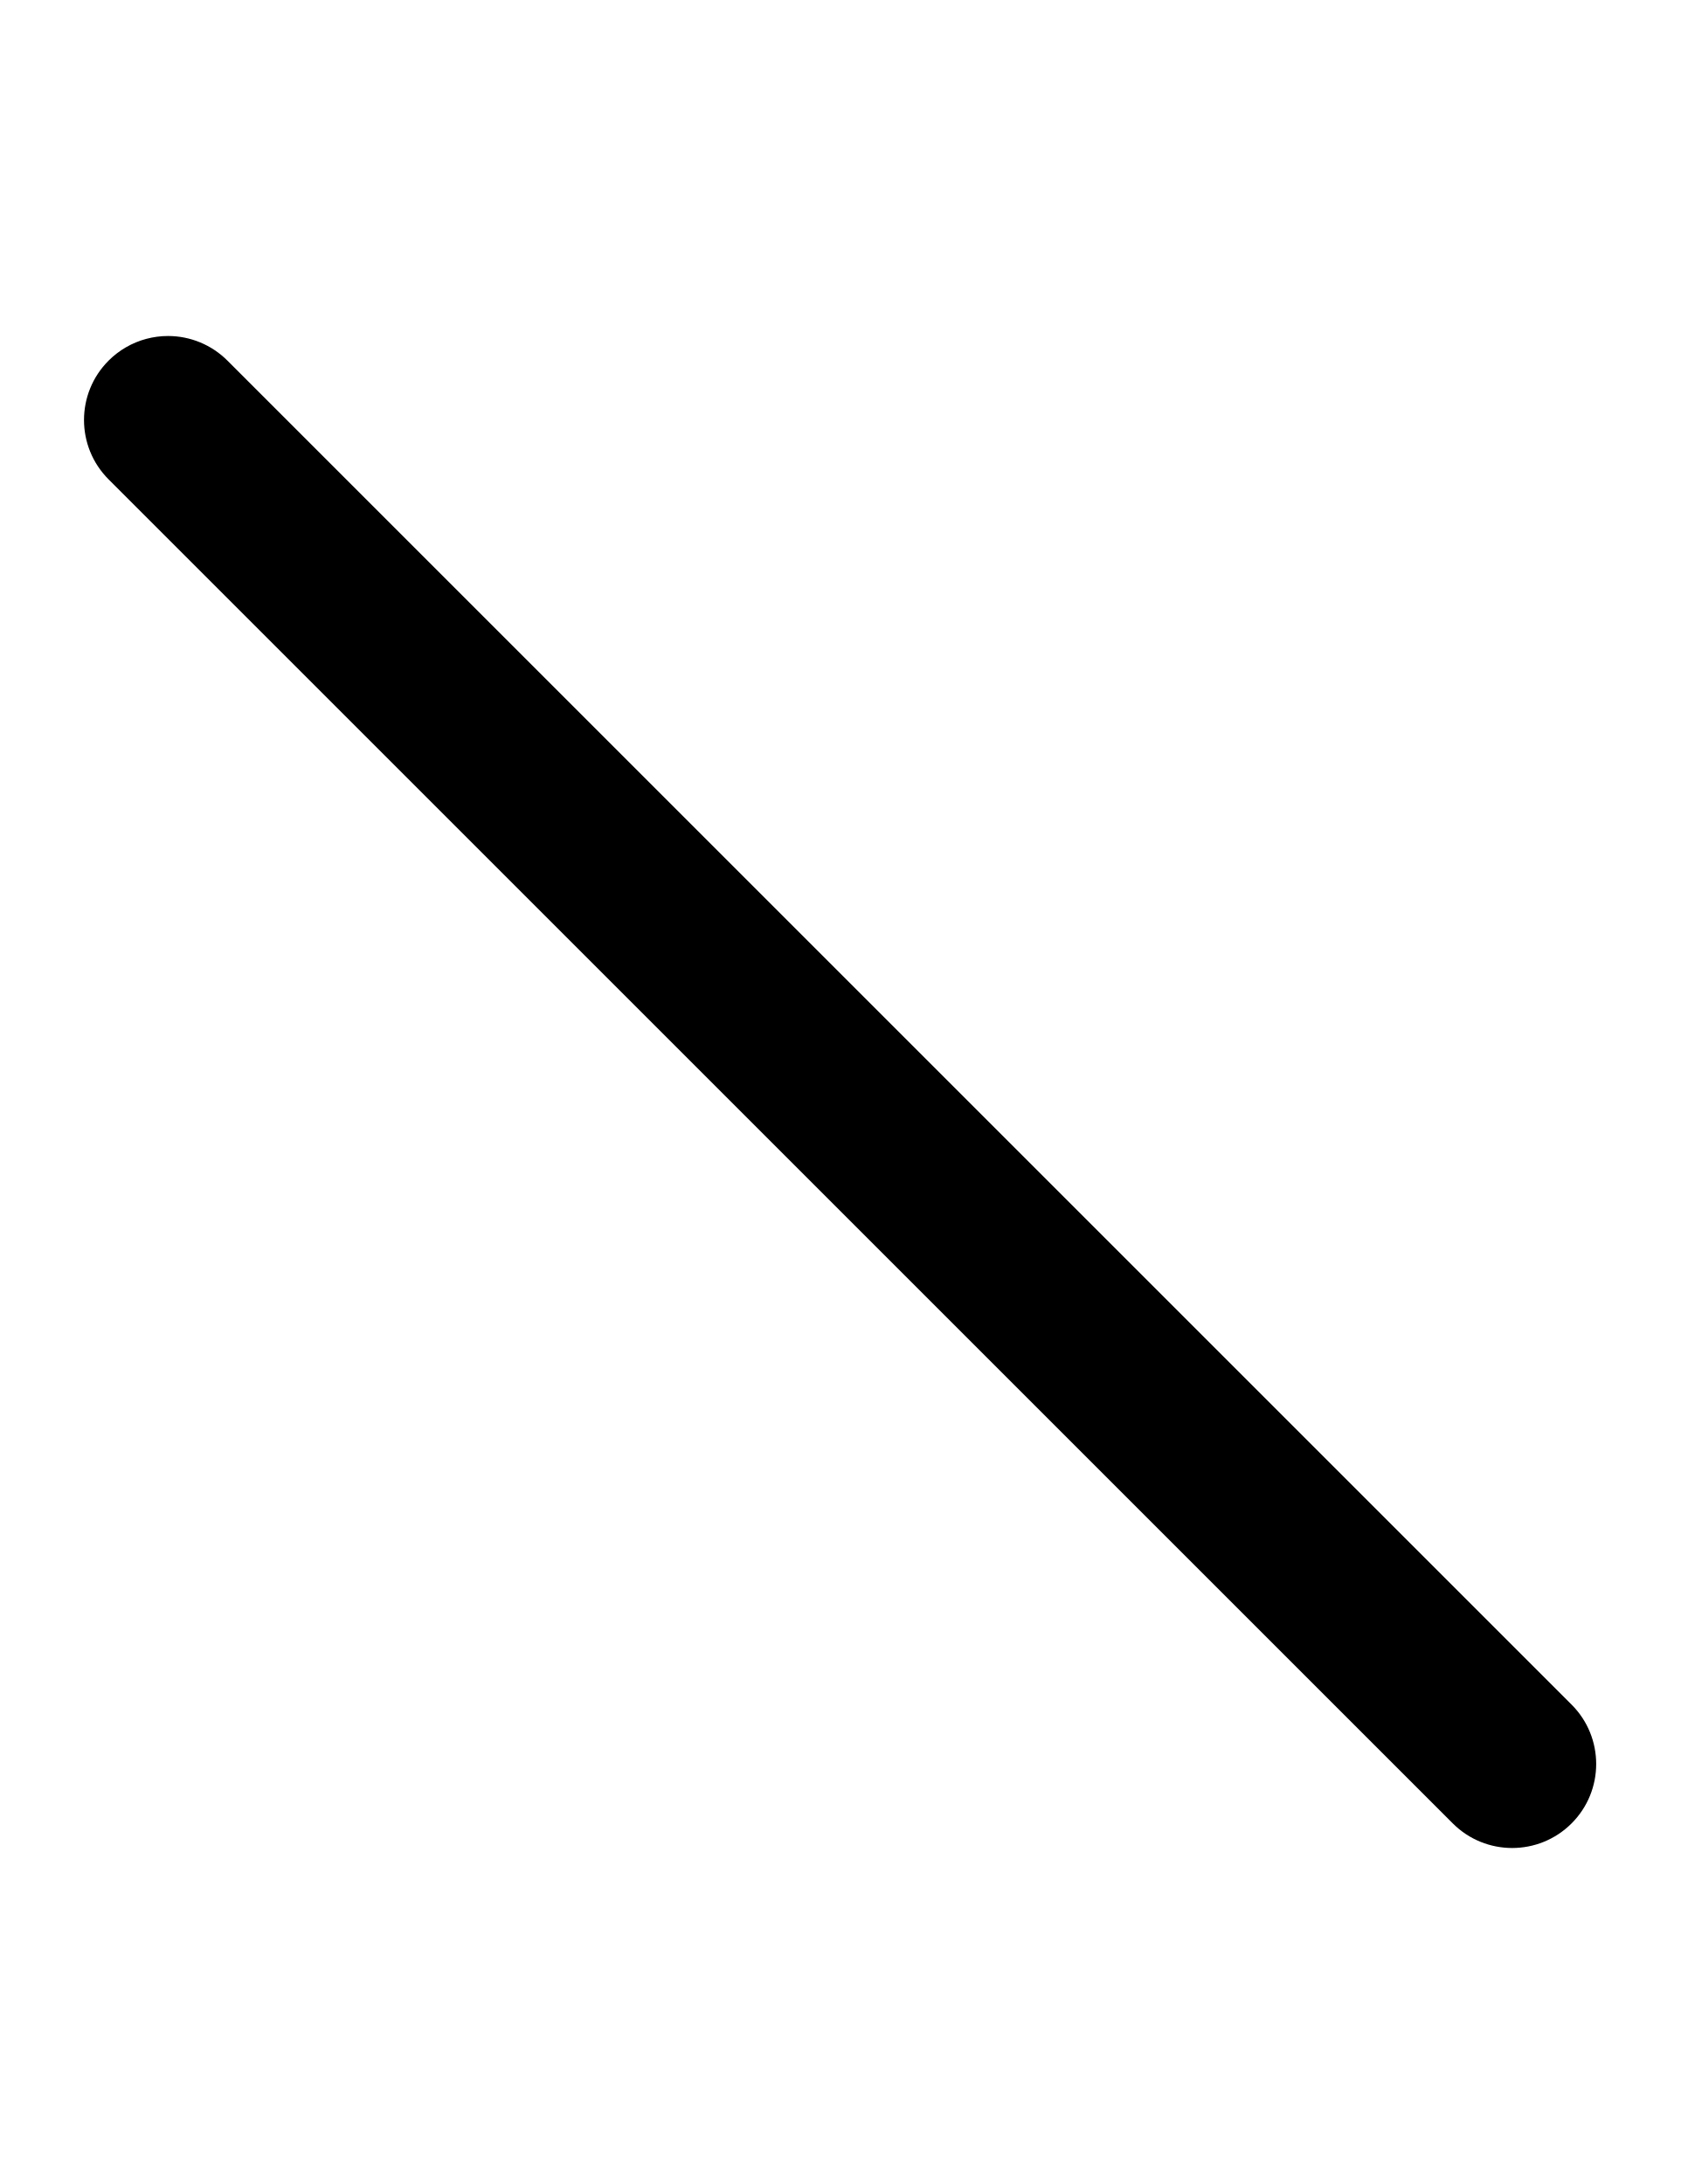
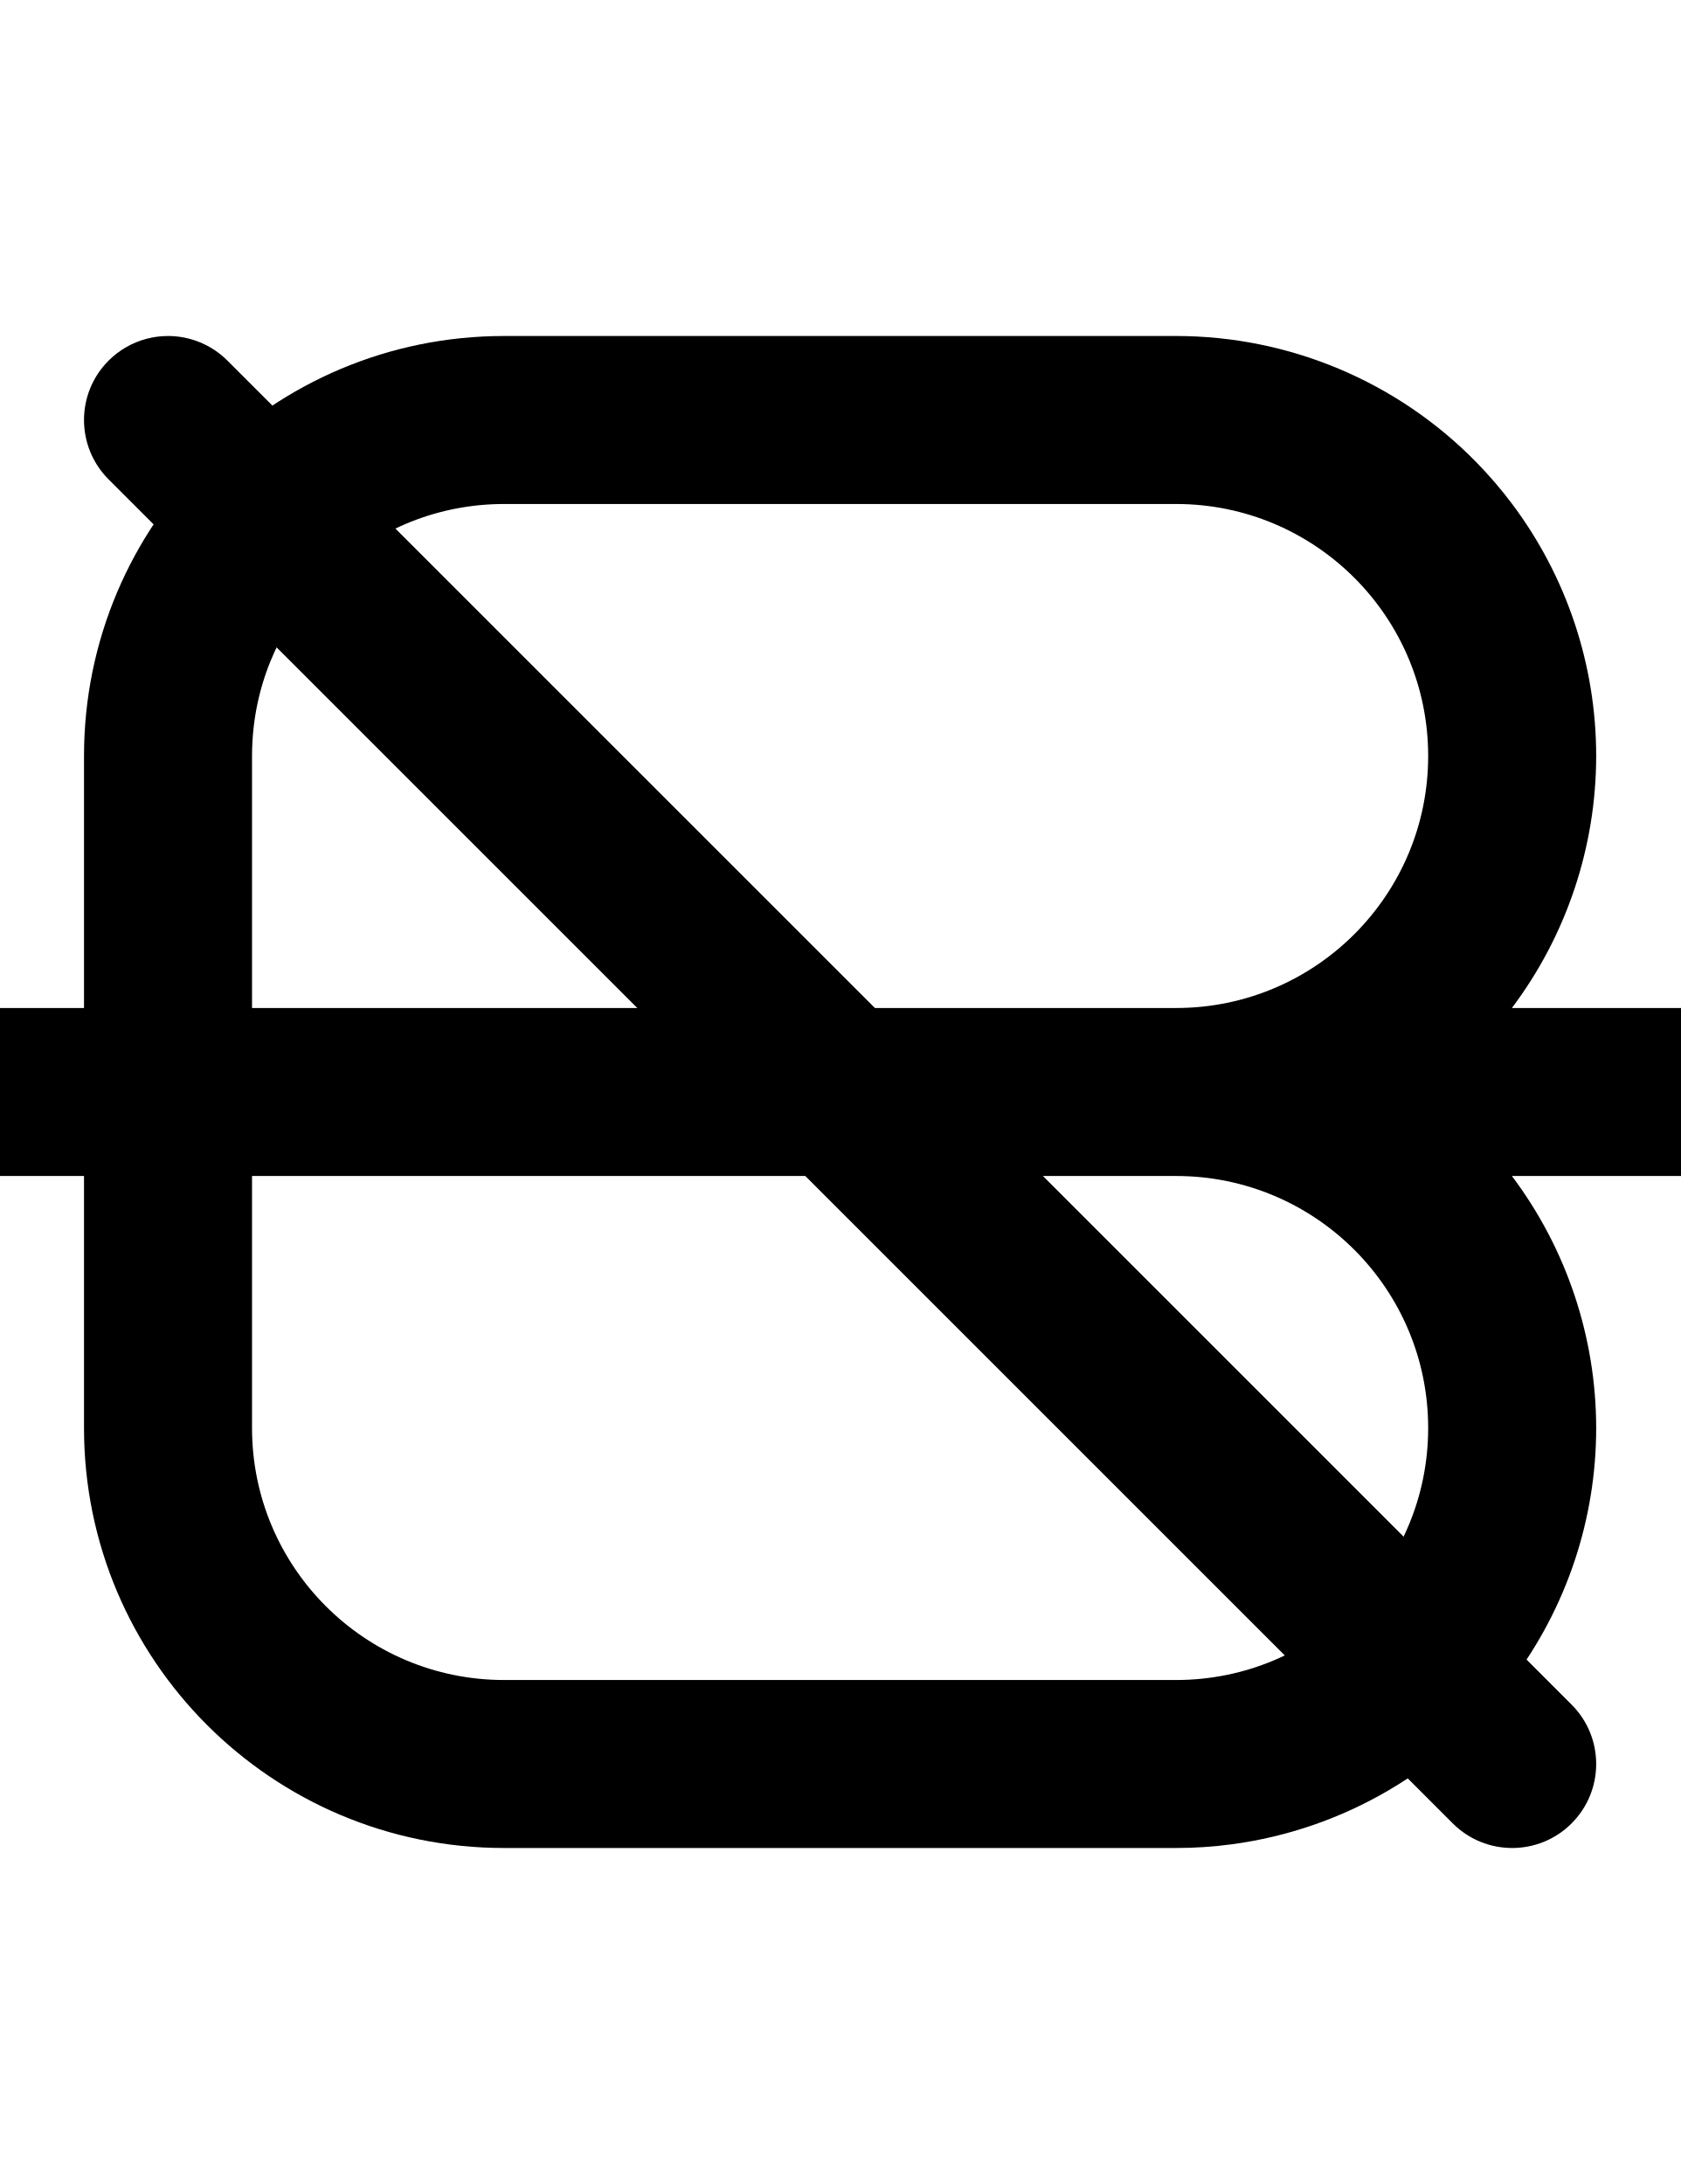
<svg xmlns="http://www.w3.org/2000/svg" width="500" height="650">
+   <path d="M 150 100 C 80.964 100 25 155.964 25 225 L 25 300 L 0 300 A 25 25 0 0 0 -25 325 A 25 25 0 0 0 0 350 L 25 350 L 25 425 C 25 494.036 80.964 550 150 550 L 350 550 A 125 125 0 0 0 366.51 548.904 A 125 125 0 0 0 450 500 A 125 125 0 0 0 475 425 A 125 125 0 0 0 449.918 350 L 500 350 A 25 25 0 0 0 525 325 A 25 25 0 0 0 500 300 L 449.918 300 A 125 125 0 0 0 475 225 A 125 125 0 0 0 450 150 A 125 125 0 0 0 439.217 137.449 A 125 125 0 0 0 350 100 L 150 100 z M 150 150 L 350 150 A 75 75 0 0 1 425 225 A 75 75 0 0 1 350 300 L 75 300 L 75 225 C 75 222.263 75.146 219.56 75.432 216.898 C 77.432 198.27 86.255 181.685 99.35 169.688 L 99.35 169.686 C 112.694 157.46 130.476 150 150 150 z M 75 350 L 350 350 A 75 75 0 0 1 425 425 A 75 75 0 0 1 350 500 L 150 500 C 108.579 500 75 466.421 75 425 L 75 350 z " />
  <path d="M 50 100 A 25 25 0 0 0 43.529 100.852 A 25 25 0 0 0 32.322 107.322 A 25 25 0 0 0 32.322 142.678 L 432.322 542.678 A 25 25 0 0 0 467.678 542.678 A 25 25 0 0 0 467.678 507.322 L 67.678 107.322 A 25 25 0 0 0 50 100 z " />
</svg>
